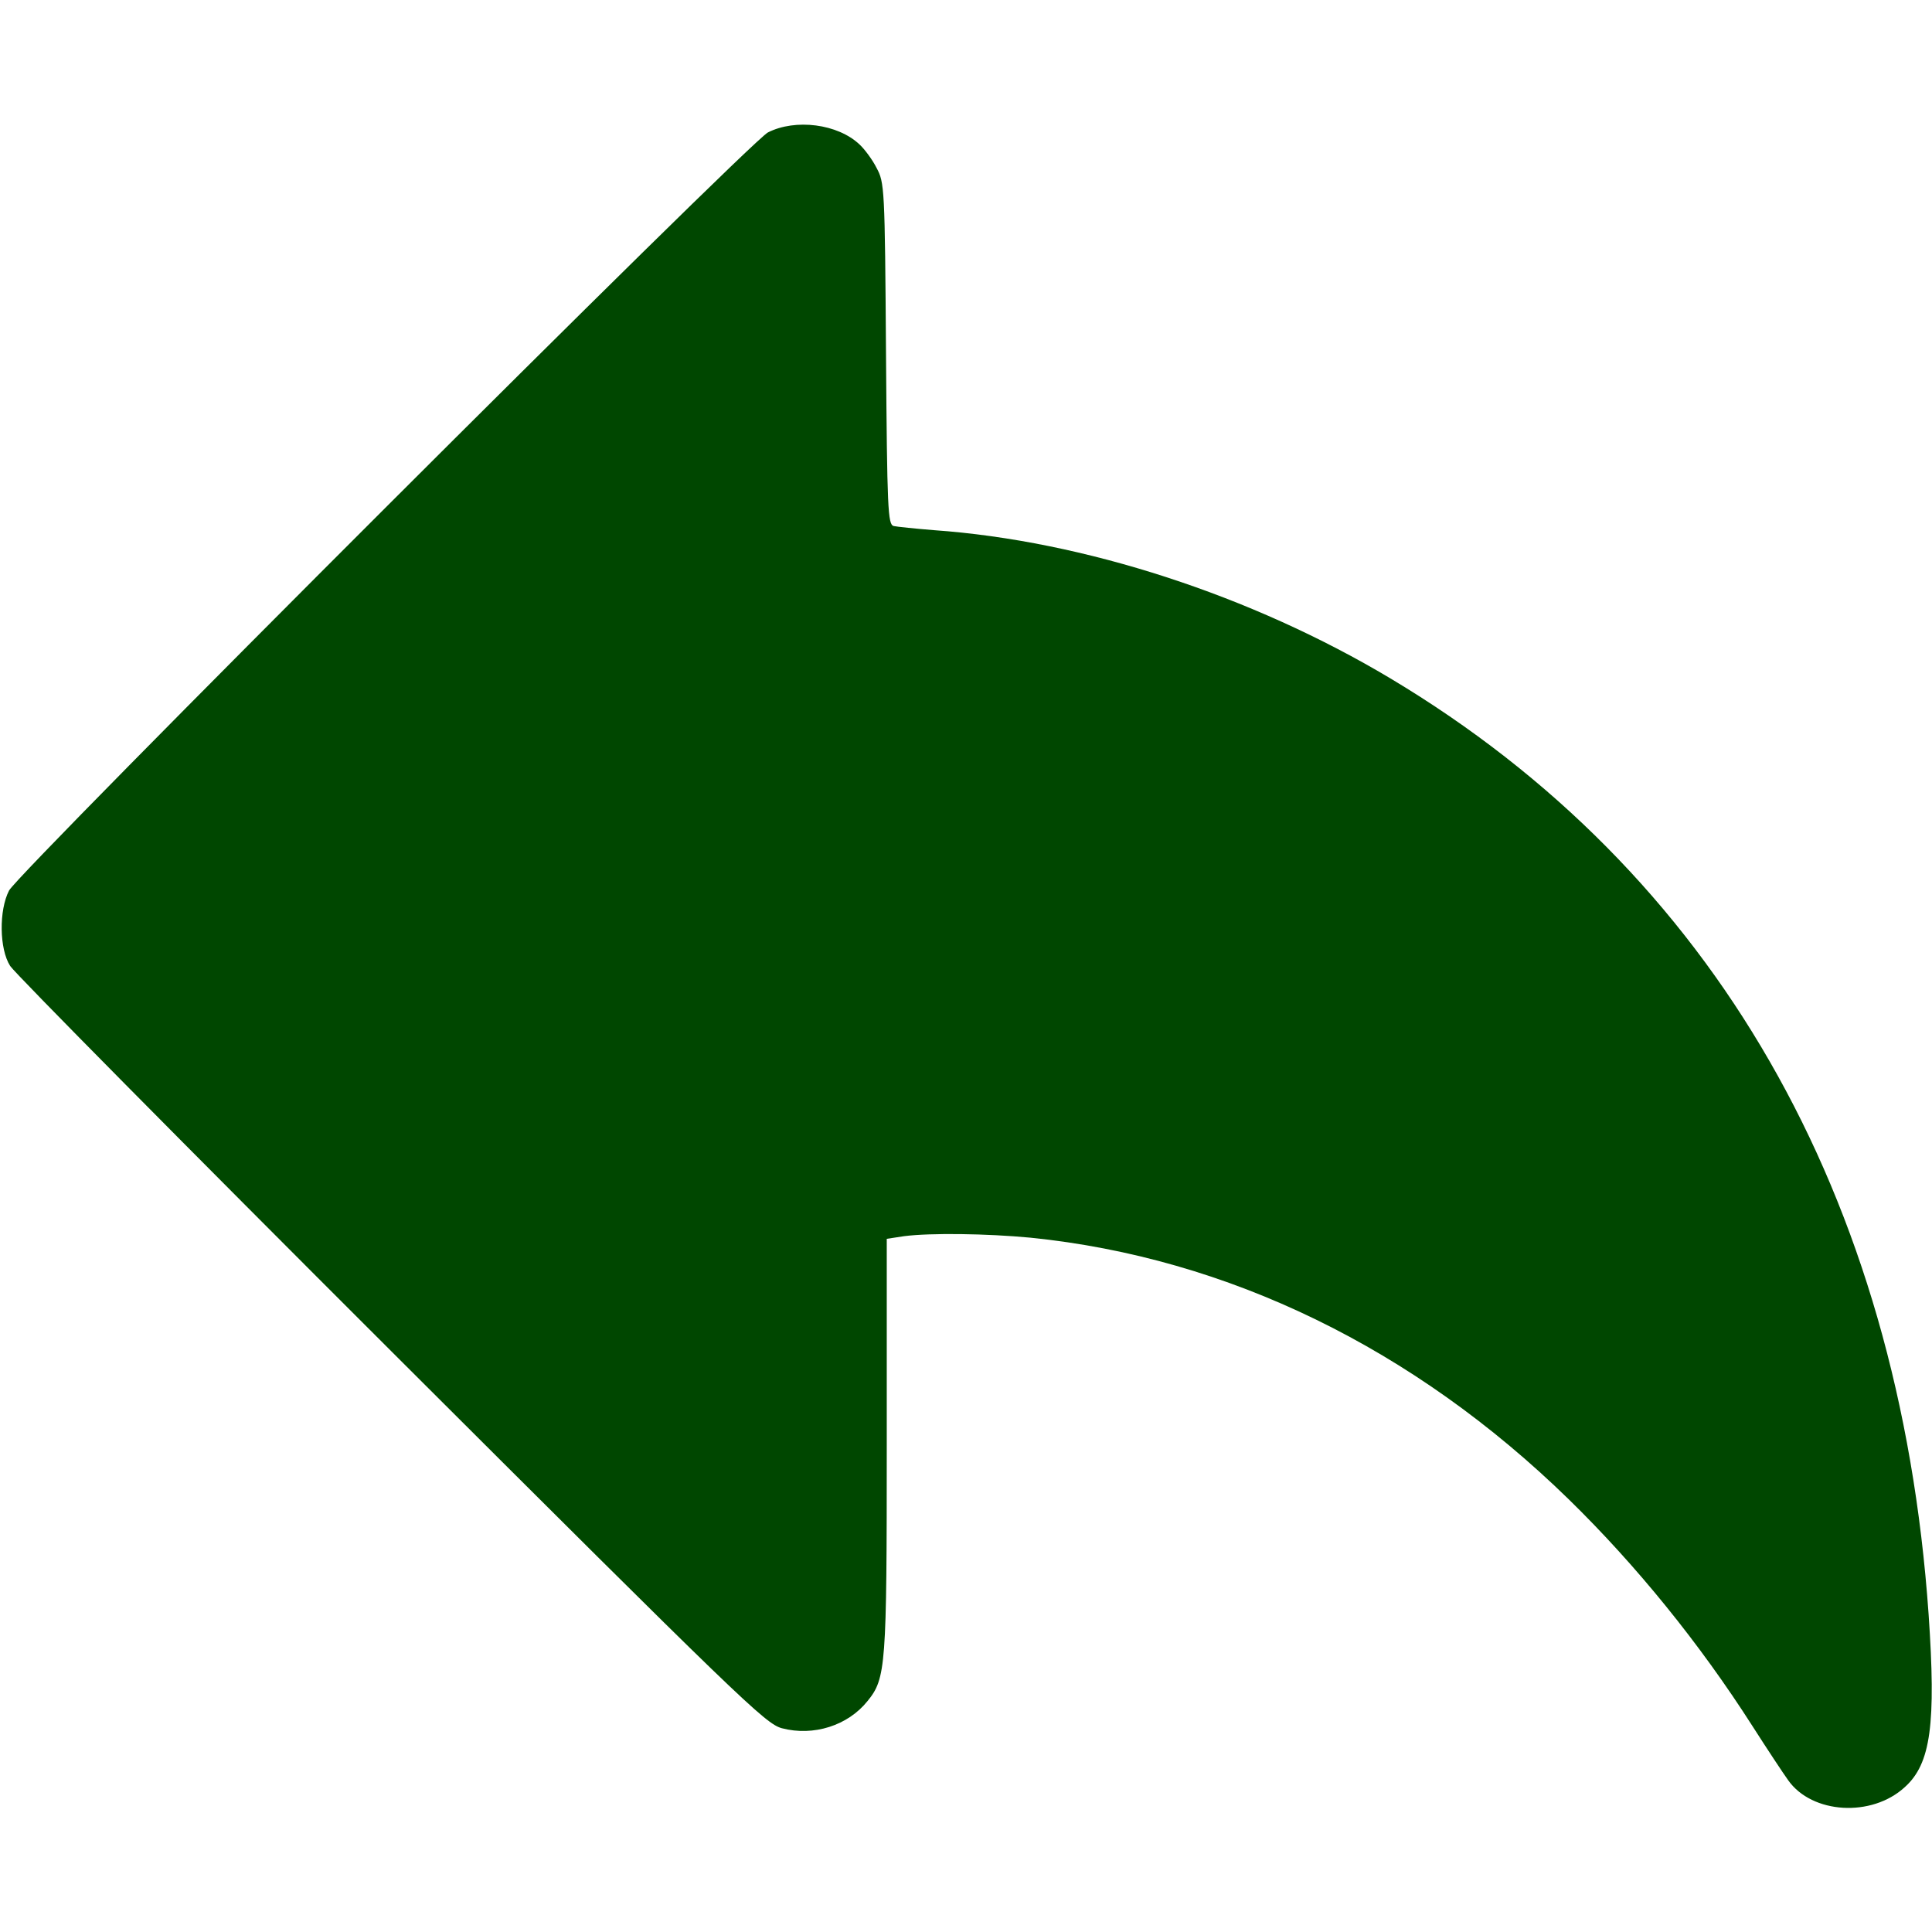
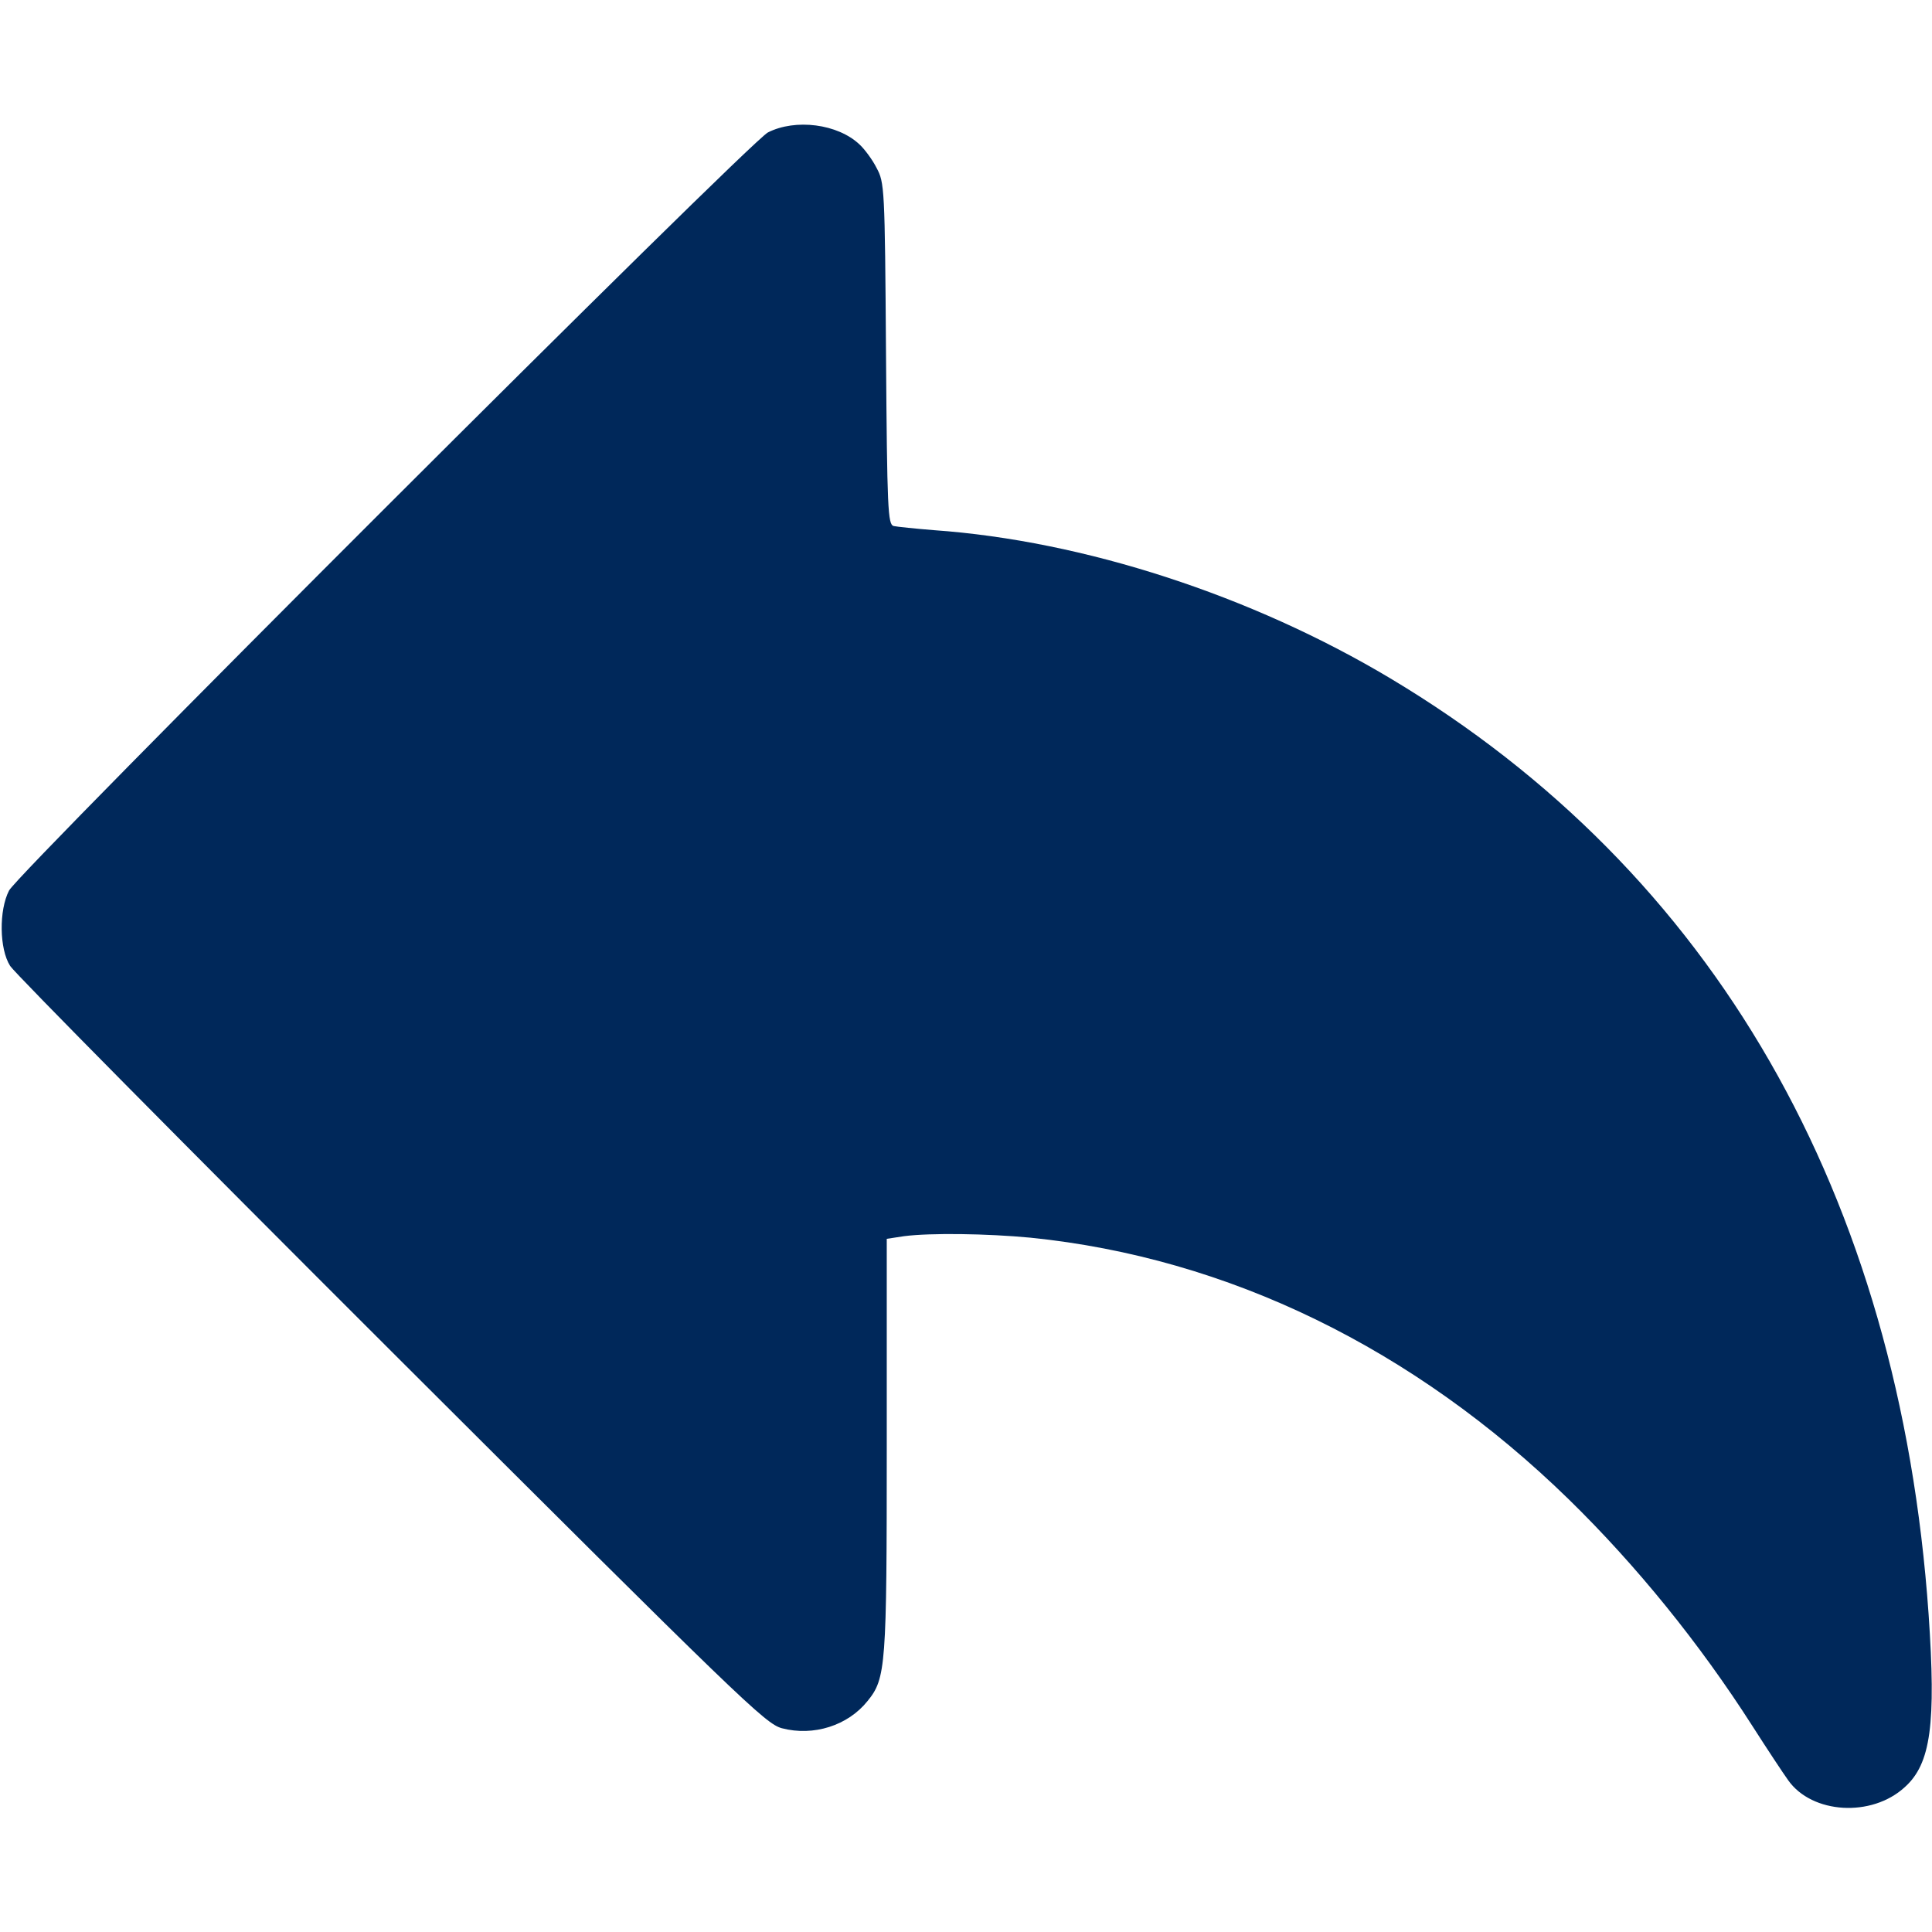
<svg xmlns="http://www.w3.org/2000/svg" version="1.0" width="30px" height="30px" viewBox="0 0 512 512" preserveAspectRatio="xMidYMid meet">
-   <g transform="translate(0,512) scale(0.1,-0.1)" fill="rgb(0, 71, 0)" stroke="none">
+   <g transform="translate(0,512) scale(0.1,-0.1)" fill="rgb(0, 40, 90)" stroke="none">
    <path d="M2035 4769 c-50 -26 -1985 -1959 -2011 -2009 -27 -52 -26 -155 3 -200 12 -19 467 -479 1010 -1021 926 -924 991 -987 1035 -999 84 -22 175 7 227 72 49 60 51 92 51 679 l0 546 46 7 c70 9 219 7 335 -4 523 -53 1016 -293 1427 -694 179 -175 346 -381 486 -600 39 -61 82 -126 95 -144 63 -89 221 -99 309 -18 69 62 83 167 63 458 -78 1113 -570 1968 -1426 2480 -368 220 -813 365 -1210 393 -49 4 -98 9 -107 11 -15 5 -17 42 -20 457 -3 441 -4 453 -25 492 -11 22 -32 50 -45 62 -58 55 -170 69 -243 32z" />
  </g>
</svg>
